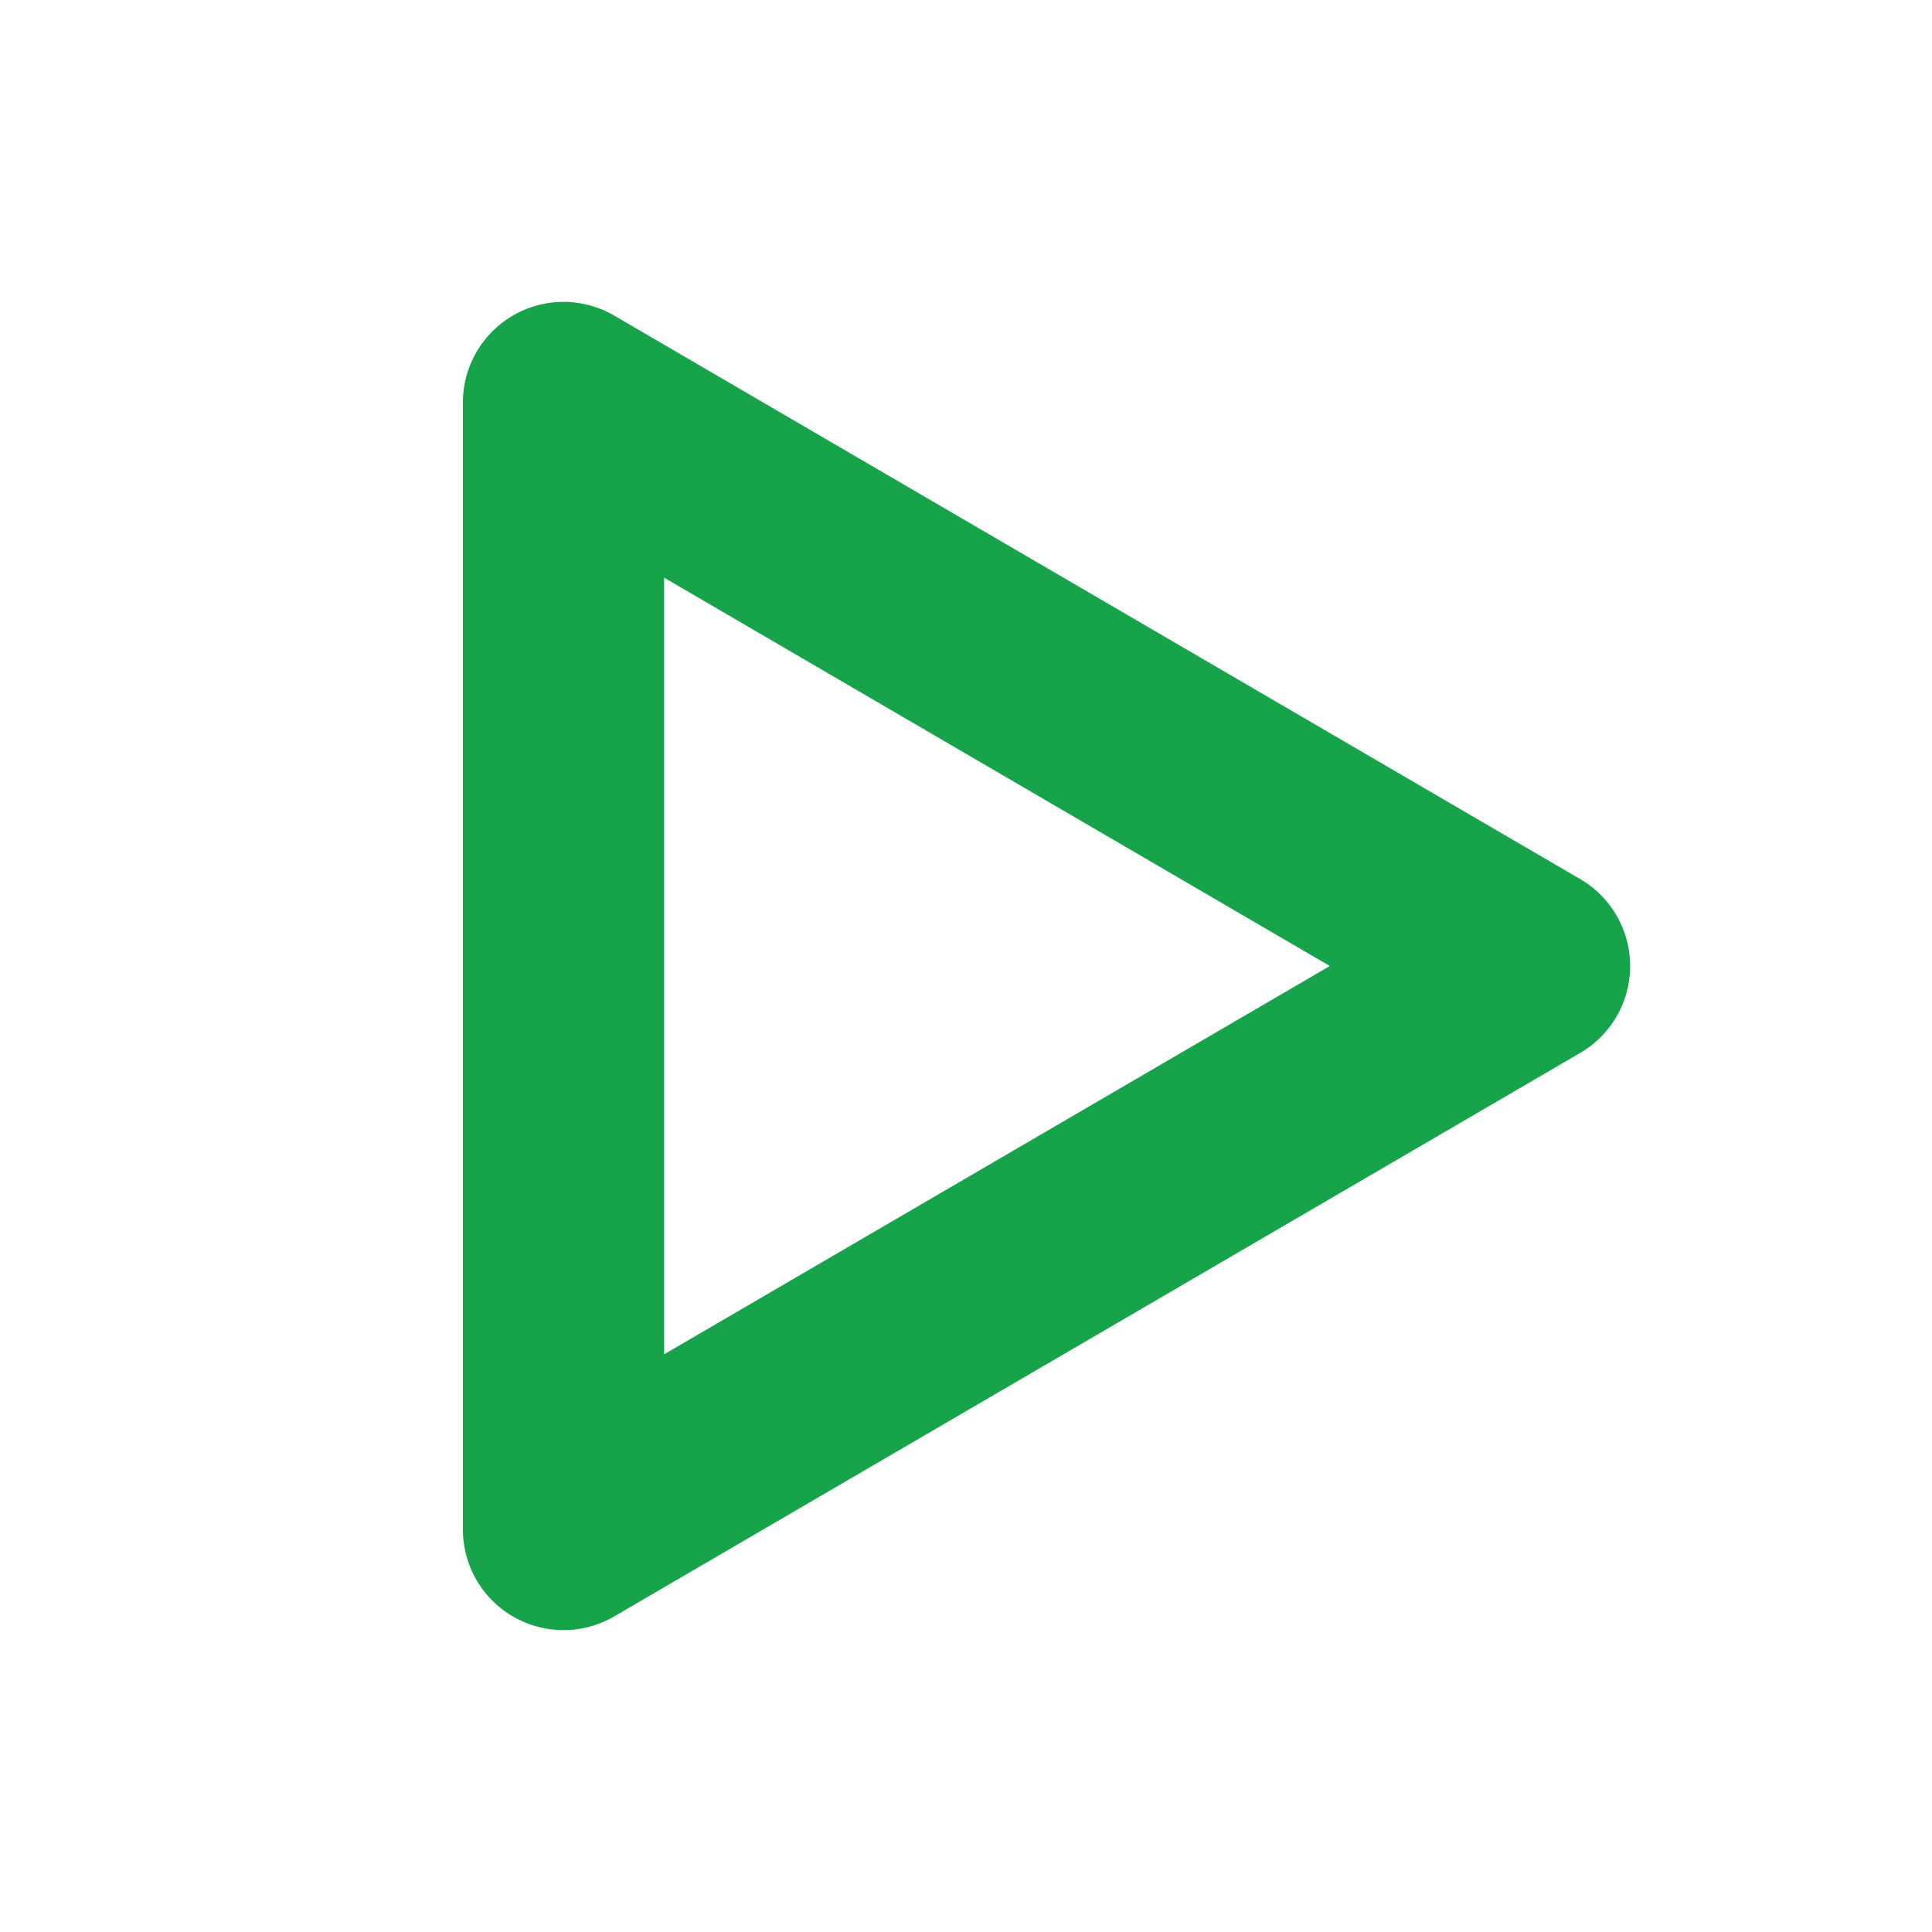
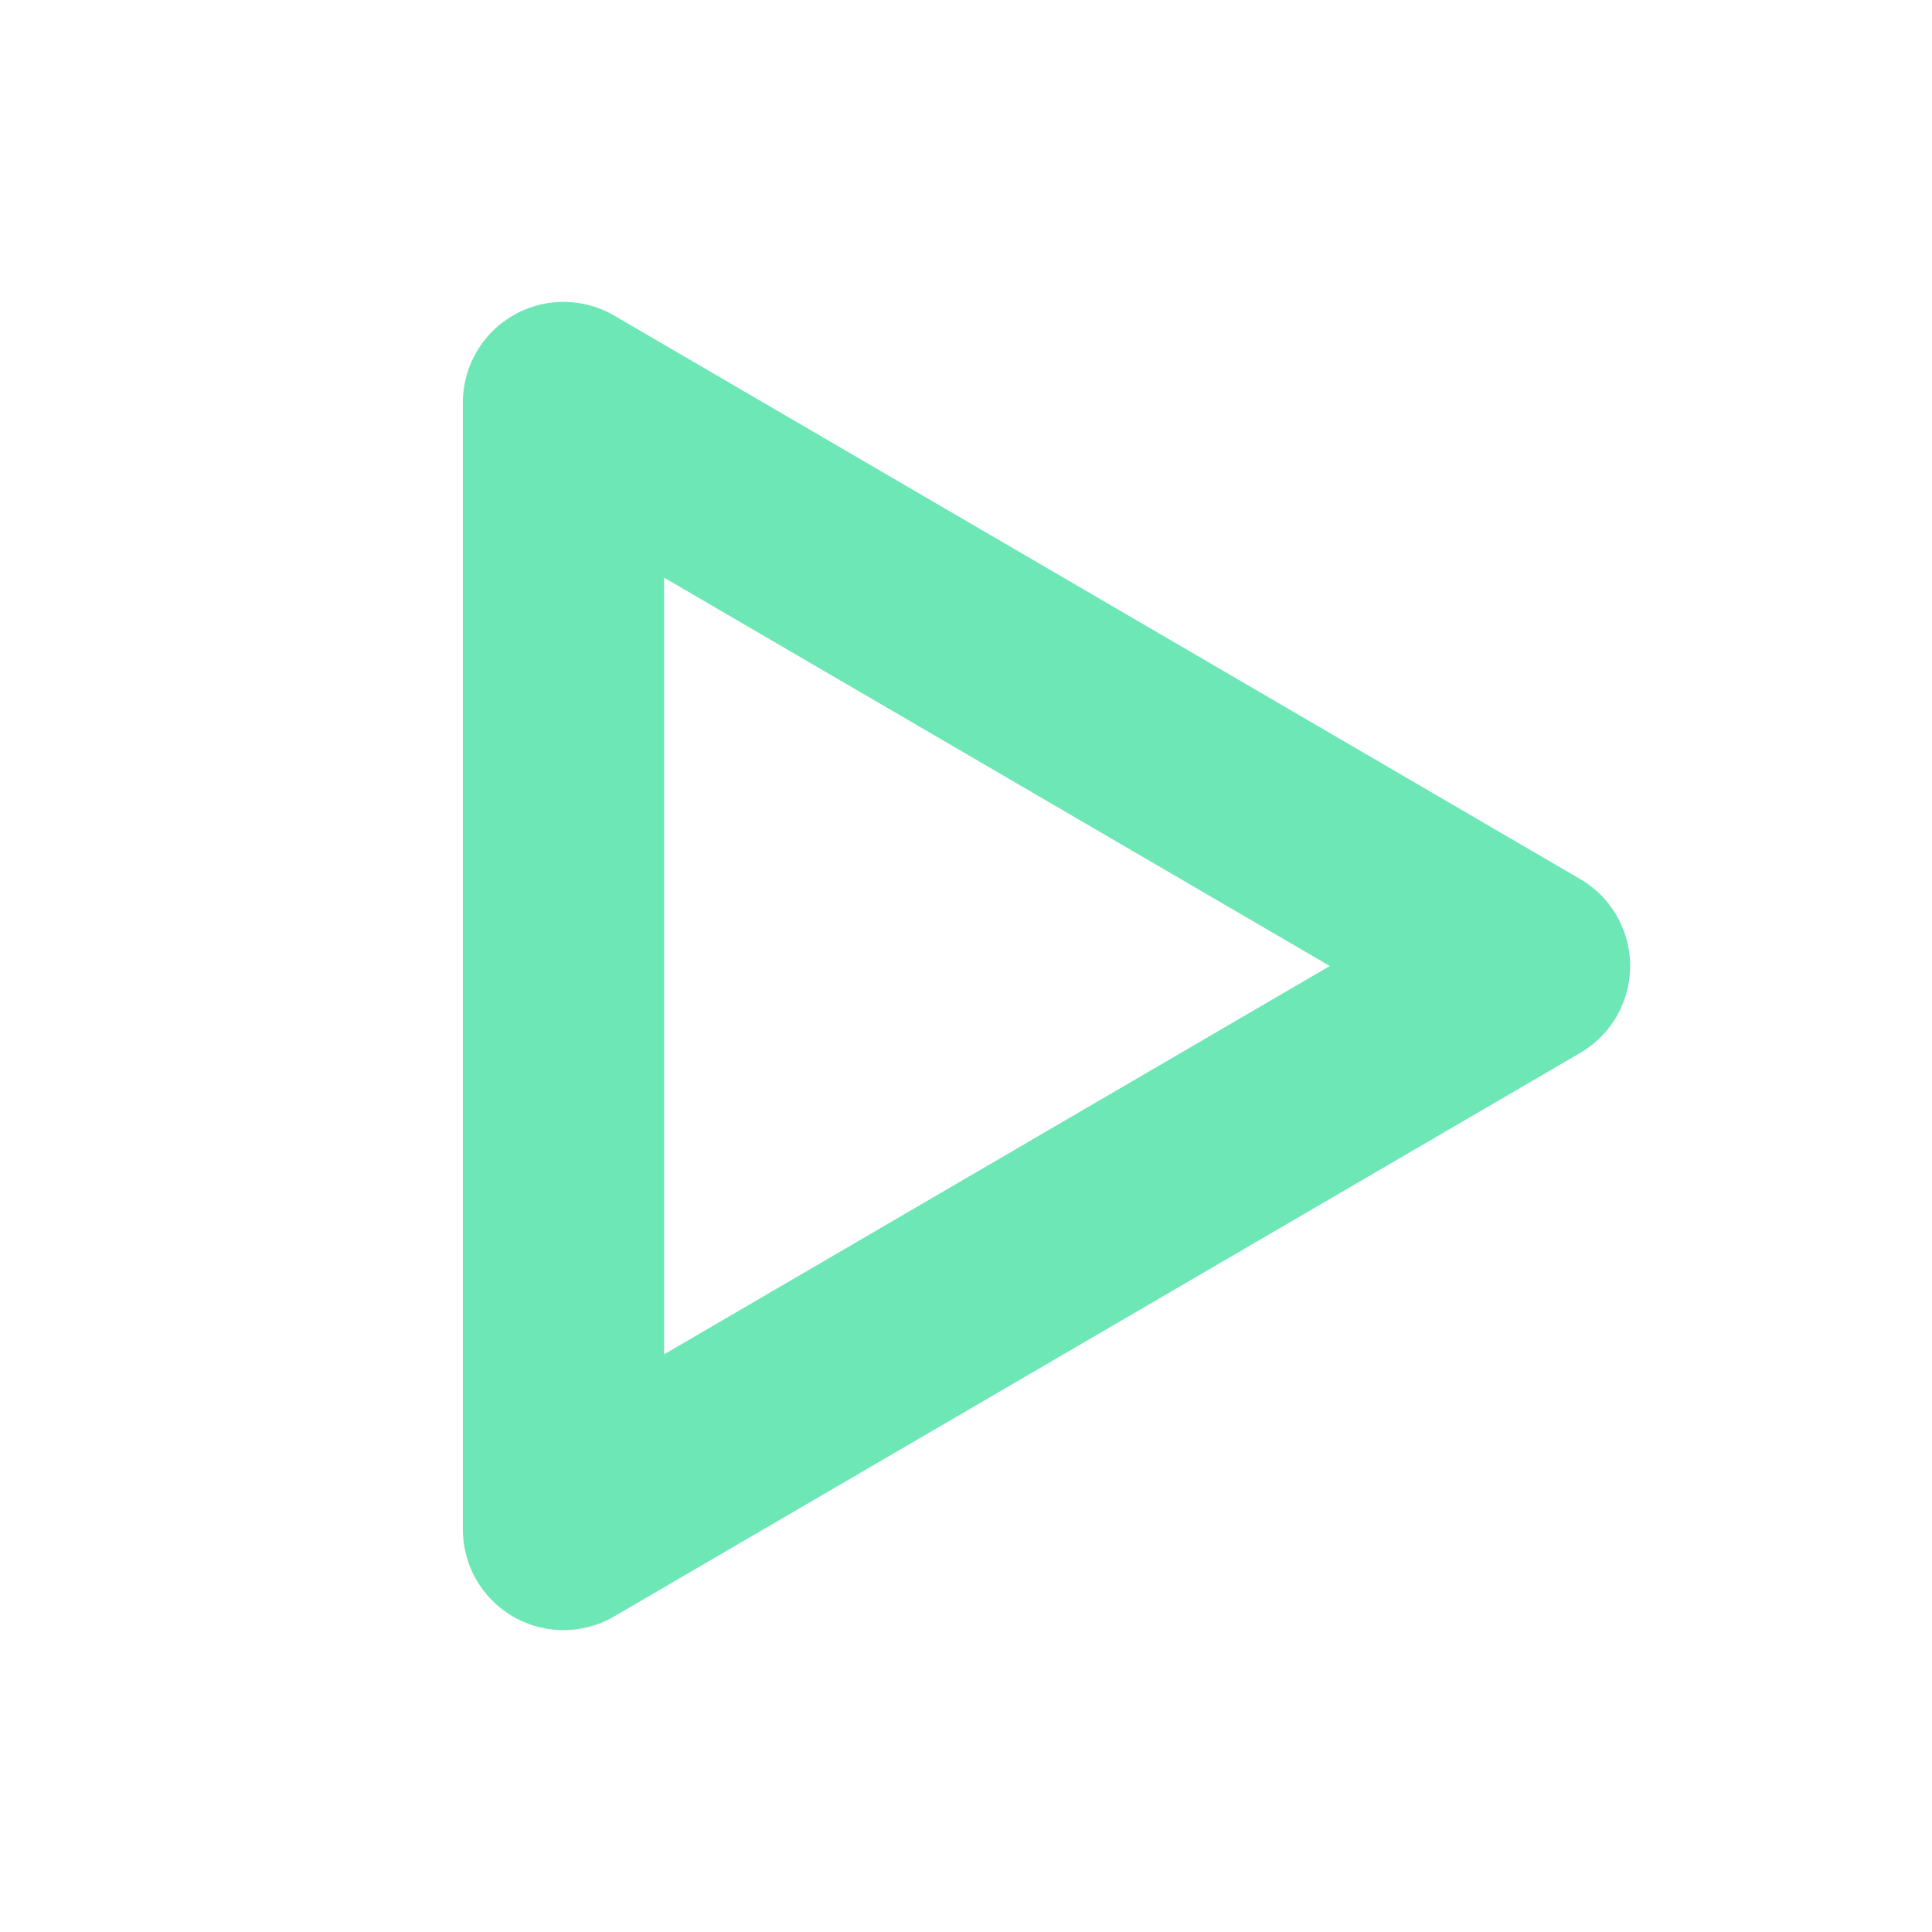
- <svg xmlns="http://www.w3.org/2000/svg" width="24" height="24" viewBox="0 0 24 24" fill="none" stroke="#16a34a" stroke-width="2.5" stroke-linecap="round" stroke-linejoin="round">
+ <svg xmlns="http://www.w3.org/2000/svg" width="24" height="24" viewBox="0 0 24 24" fill="none" stroke="#6ee7b7" stroke-width="2.5" stroke-linecap="round" stroke-linejoin="round">
  <path d="M7 5l12 7-12 7z" />
</svg>
